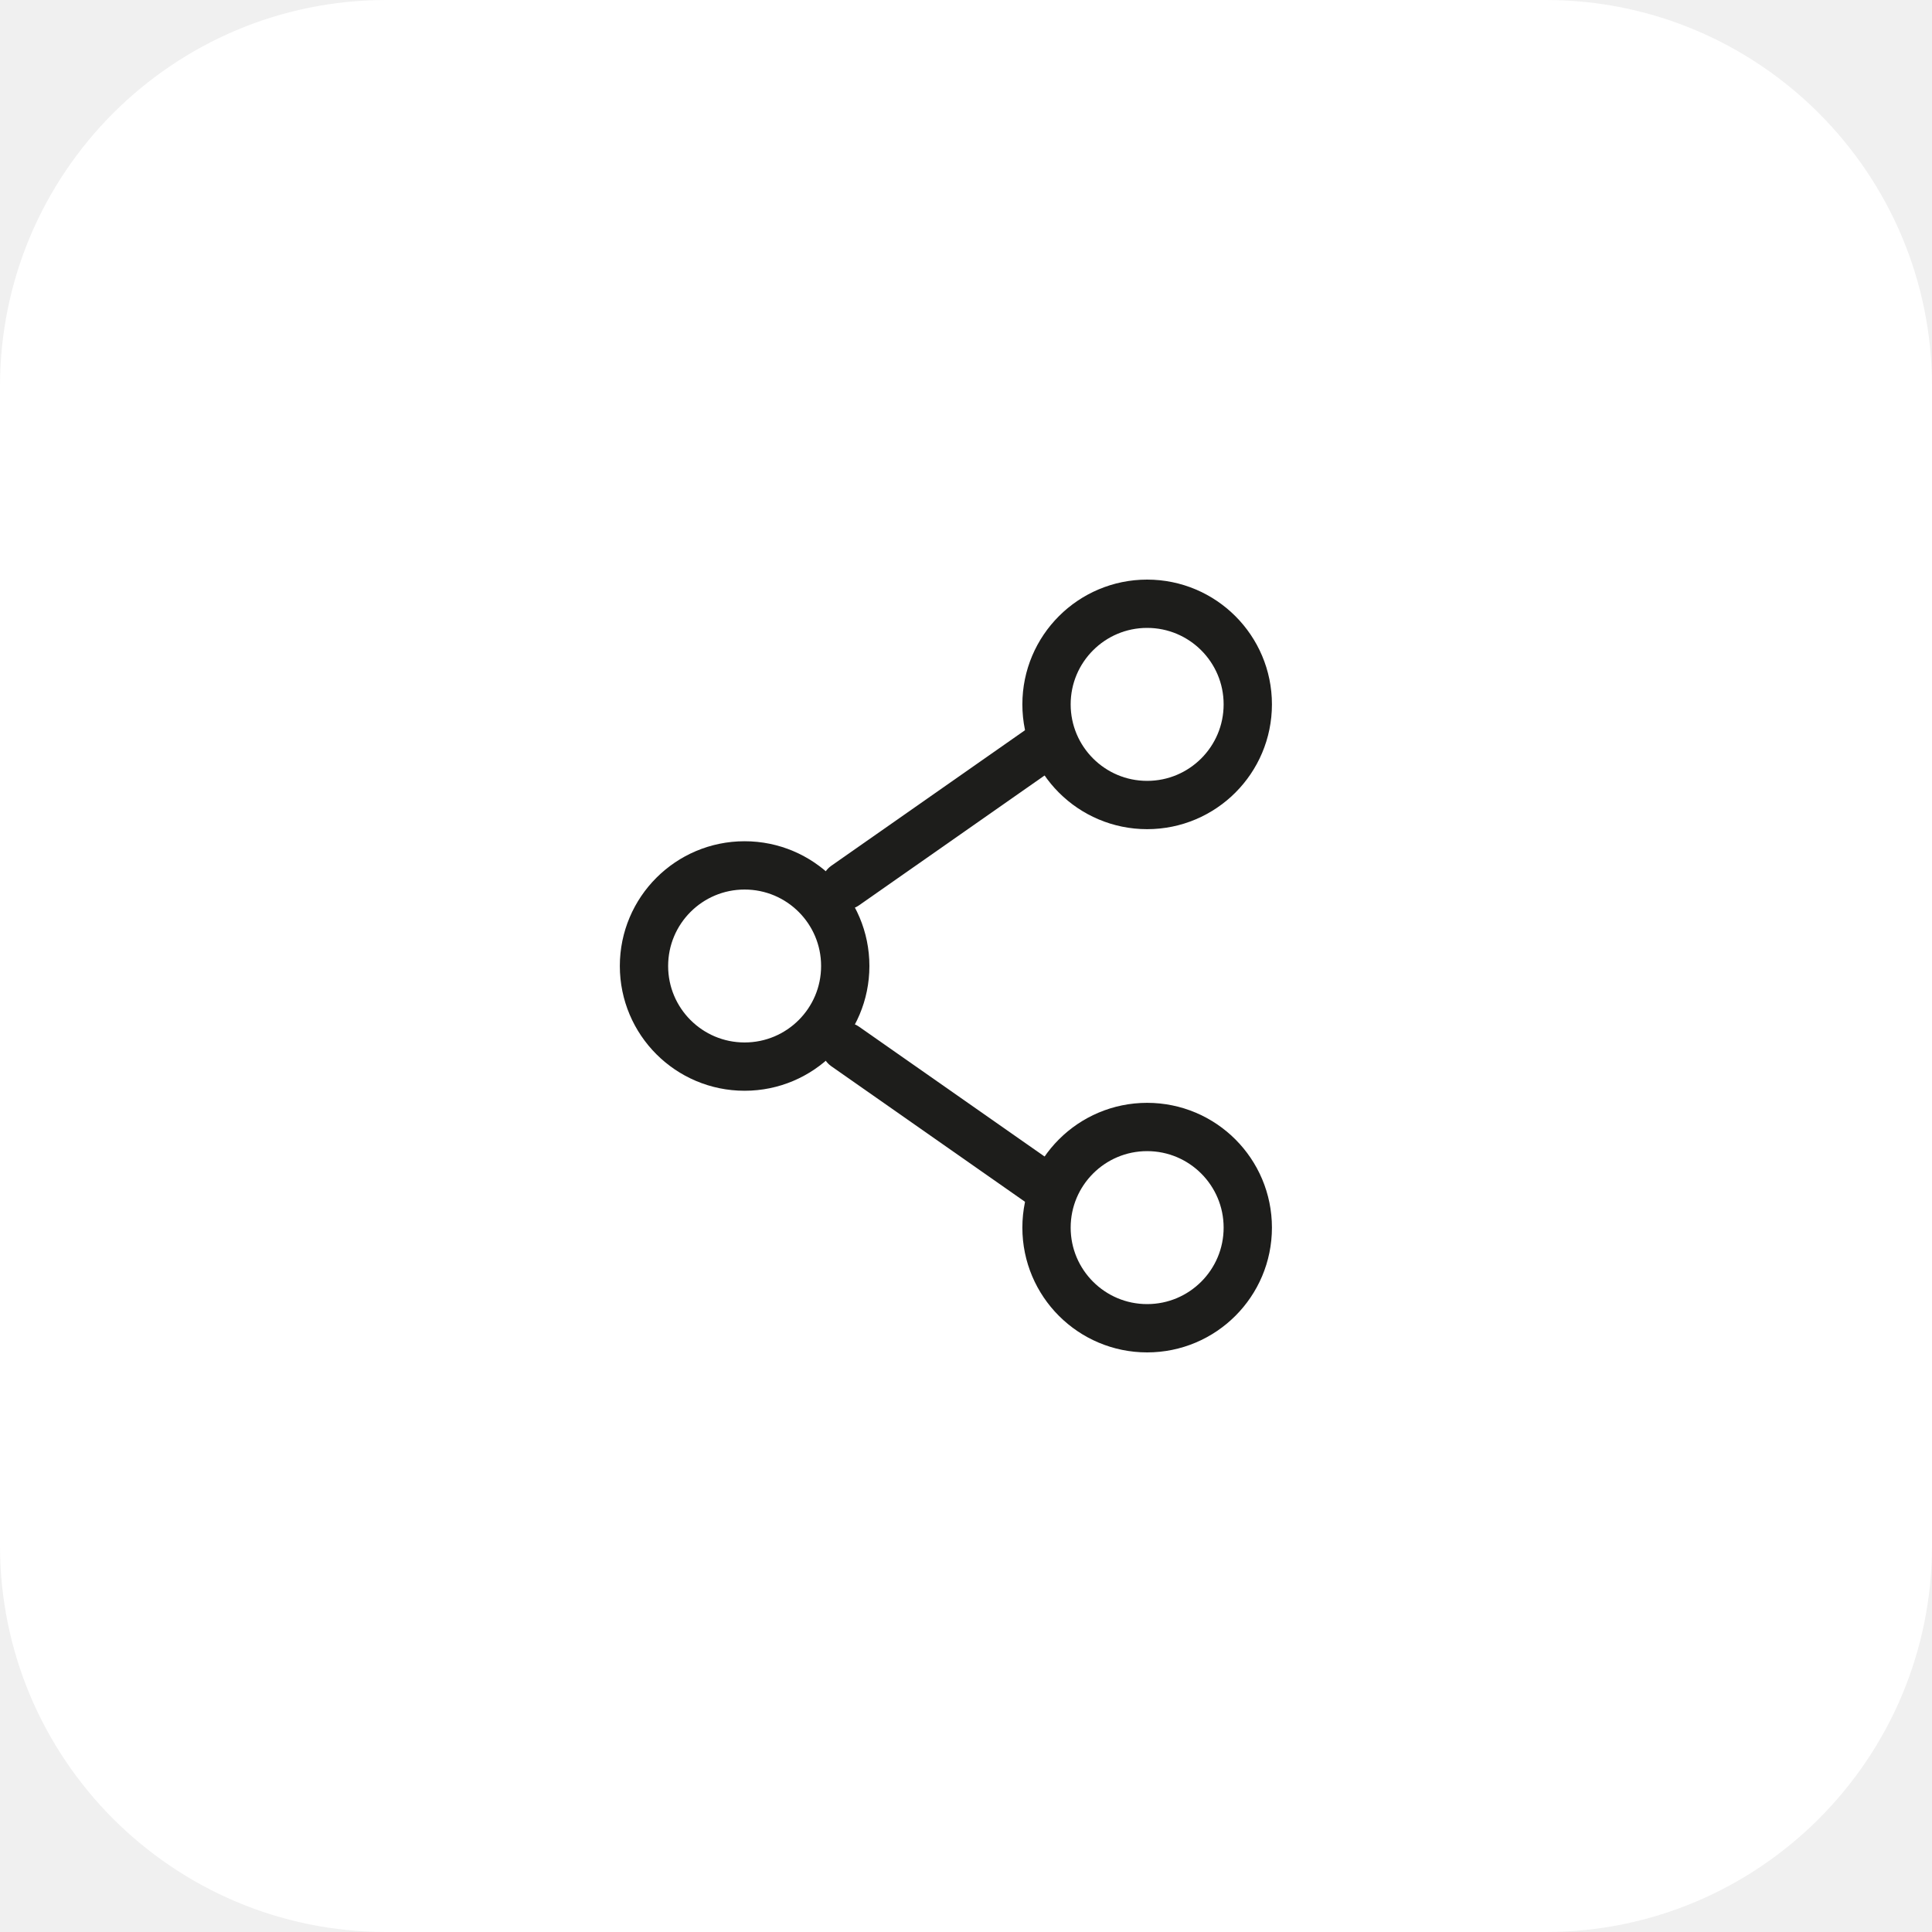
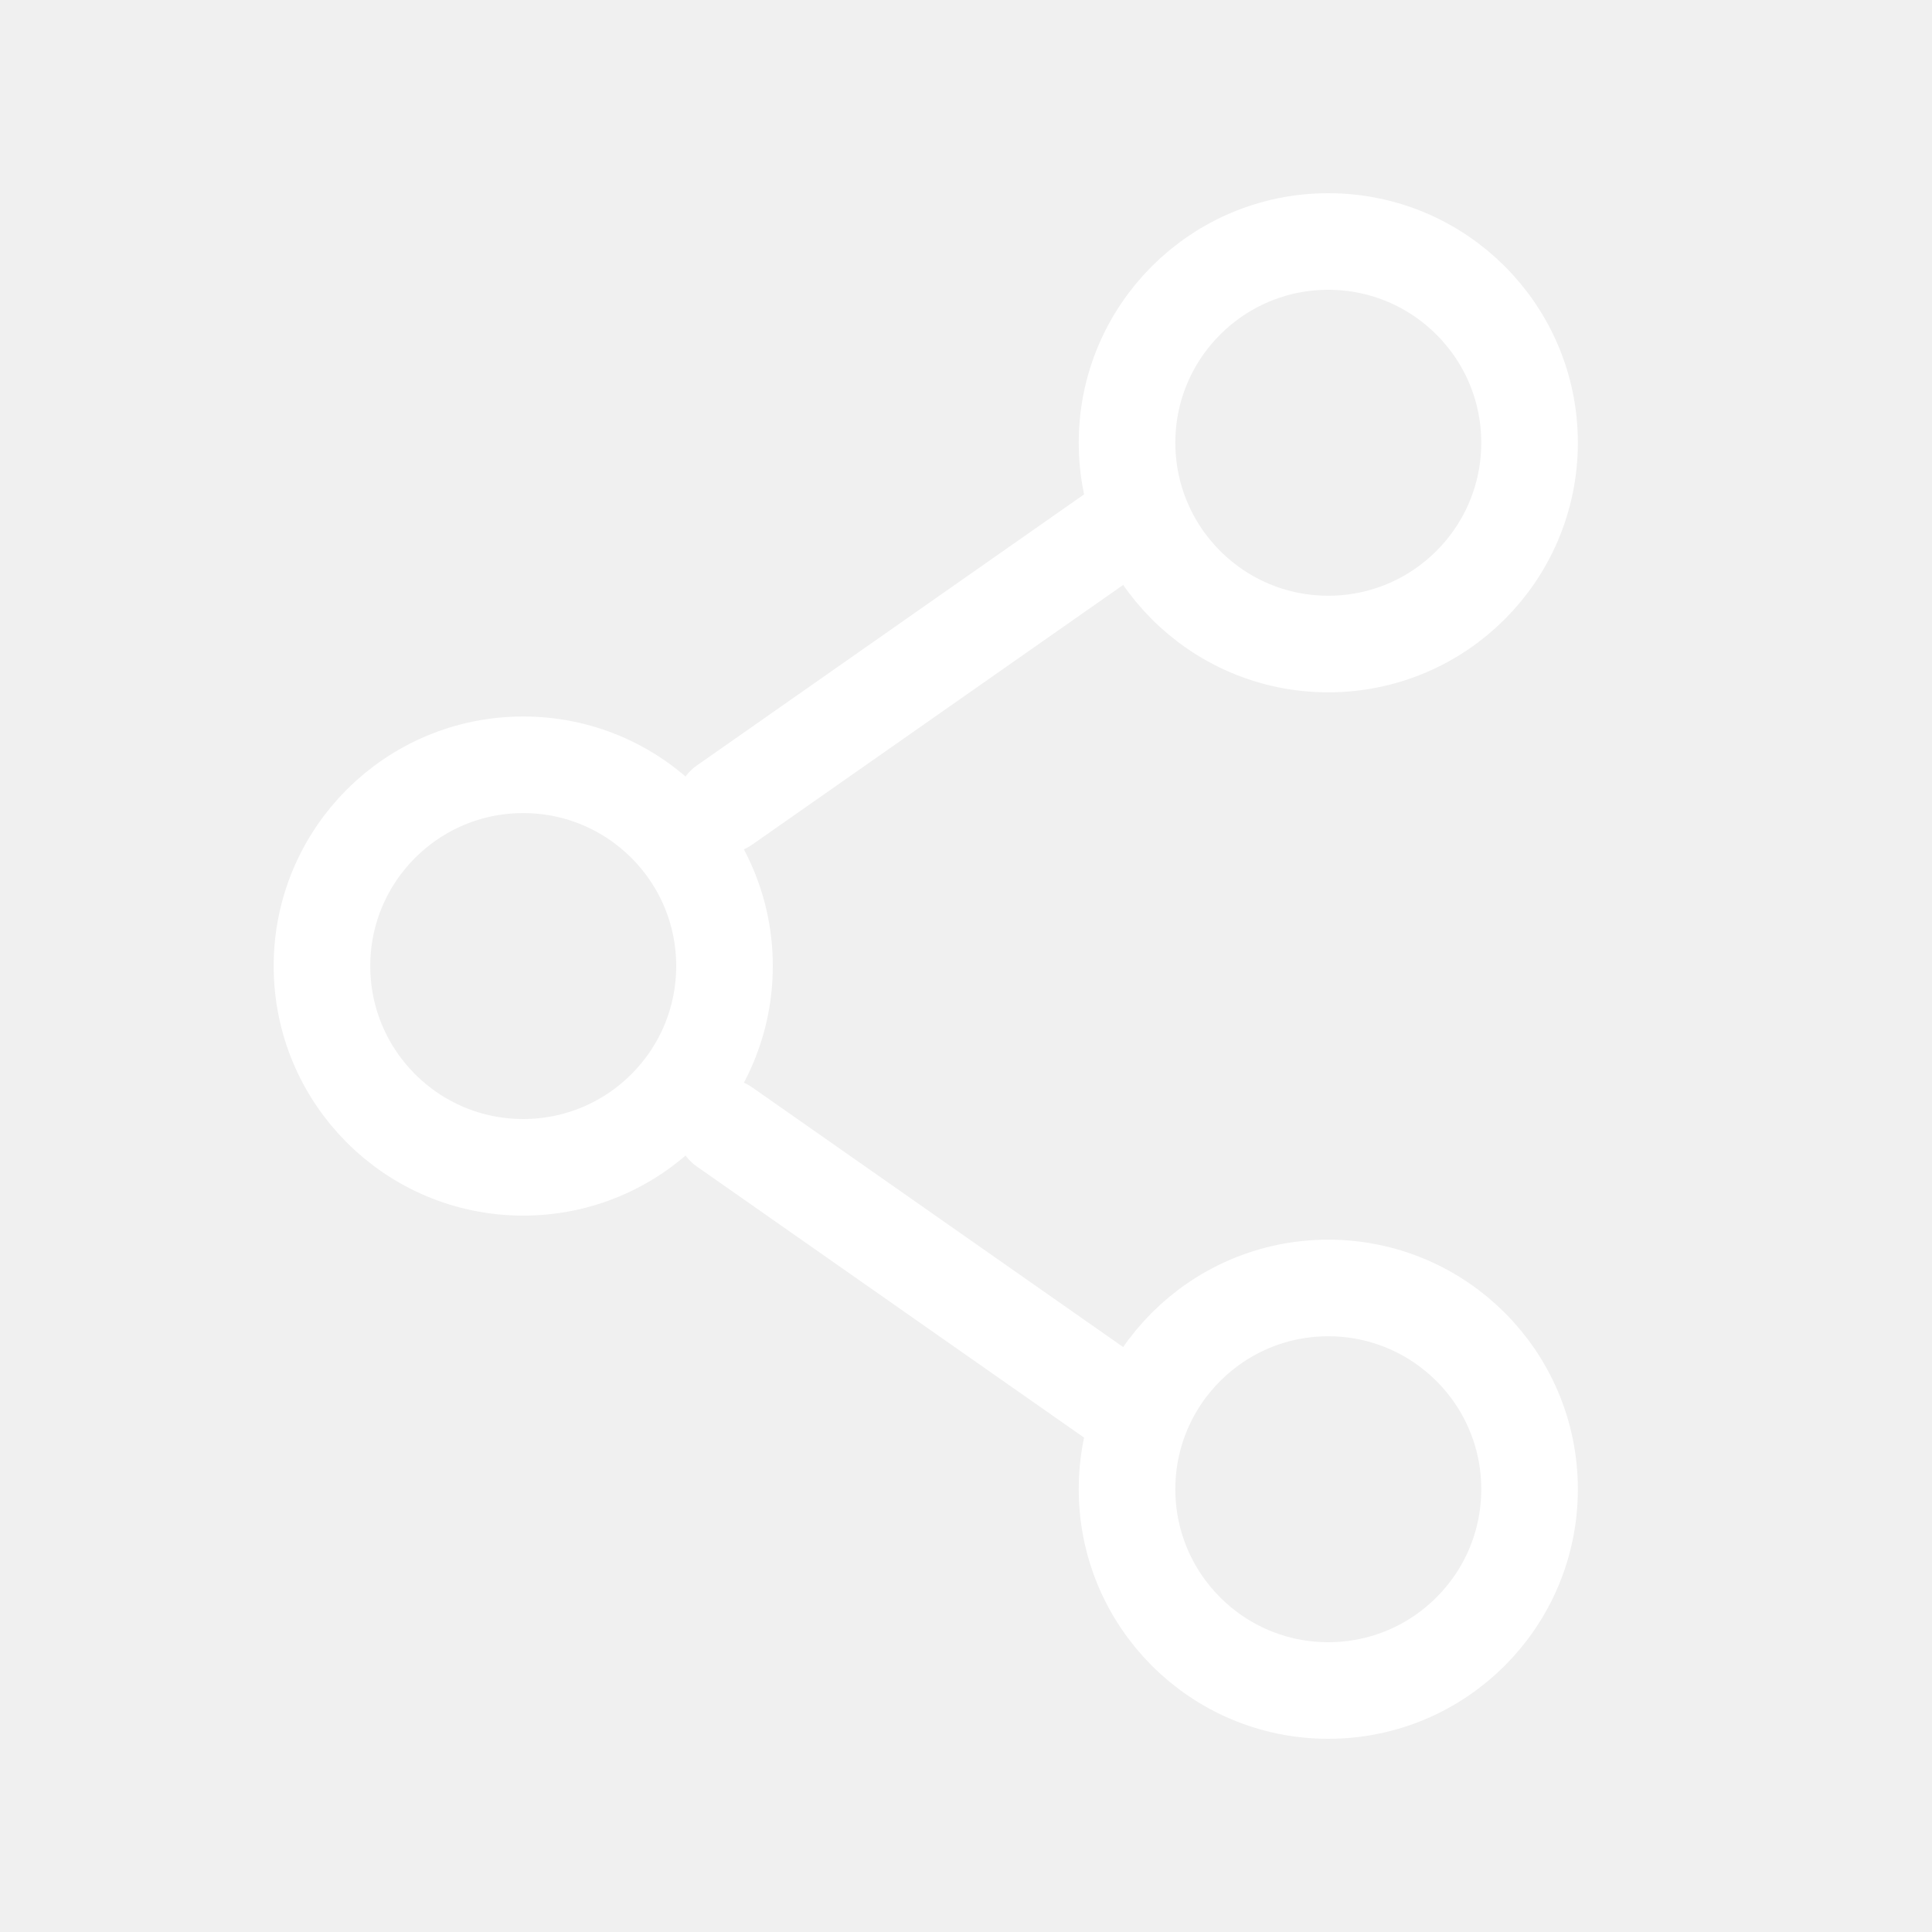
- <svg xmlns="http://www.w3.org/2000/svg" width="40" height="40" viewBox="0 0 40 40" fill="none">
-   <path d="M0 8C0 3.582 3.582 0 8 0H32C36.418 0 40 3.582 40 8V32C40 36.418 36.418 40 32 40H8C3.582 40 0 36.418 0 32V8Z" fill="white" />
-   <path d="M17.5 20C17.5 21.151 16.567 22.083 15.416 22.083C14.266 22.083 13.333 21.151 13.333 20C13.333 18.849 14.266 17.917 15.416 17.917C16.567 17.917 17.5 18.849 17.5 20Z" stroke="#1D1D1B" />
-   <path d="M21.667 15.417L17.5 18.333" stroke="#1D1D1B" stroke-linecap="round" />
-   <path d="M21.667 24.583L17.5 21.667" stroke="#1D1D1B" stroke-linecap="round" />
-   <path d="M25.834 25.417C25.834 26.567 24.901 27.5 23.75 27.5C22.6 27.5 21.667 26.567 21.667 25.417C21.667 24.266 22.6 23.333 23.75 23.333C24.901 23.333 25.834 24.266 25.834 25.417Z" stroke="#1D1D1B" />
-   <path d="M25.834 14.583C25.834 15.734 24.901 16.667 23.75 16.667C22.6 16.667 21.667 15.734 21.667 14.583C21.667 13.433 22.6 12.5 23.75 12.5C24.901 12.5 25.834 13.433 25.834 14.583Z" stroke="#1D1D1B" />
+ <svg xmlns="http://www.w3.org/2000/svg" width="20" height="20" viewBox="0 0 20 20" fill="none">
+   <path d="M7.5 10C7.5 11.151 6.567 12.084 5.416 12.084C4.266 12.084 3.333 11.151 3.333 10C3.333 8.85 4.266 7.917 5.416 7.917C6.567 7.917 7.5 8.85 7.5 10Z" stroke="white" />
+   <path d="M11.667 5.417L7.5 8.334" stroke="white" stroke-linecap="round" />
+   <path d="M11.667 14.583L7.5 11.666" stroke="white" stroke-linecap="round" />
+   <path d="M15.834 15.416C15.834 16.567 14.901 17.5 13.75 17.5C12.6 17.5 11.667 16.567 11.667 15.416C11.667 14.266 12.6 13.333 13.75 13.333C14.901 13.333 15.834 14.266 15.834 15.416Z" stroke="white" />
+   <path d="M15.834 4.583C15.834 5.734 14.901 6.667 13.75 6.667C12.6 6.667 11.667 5.734 11.667 4.583C11.667 3.433 12.6 2.5 13.75 2.5C14.901 2.5 15.834 3.433 15.834 4.583Z" stroke="white" />
</svg>
